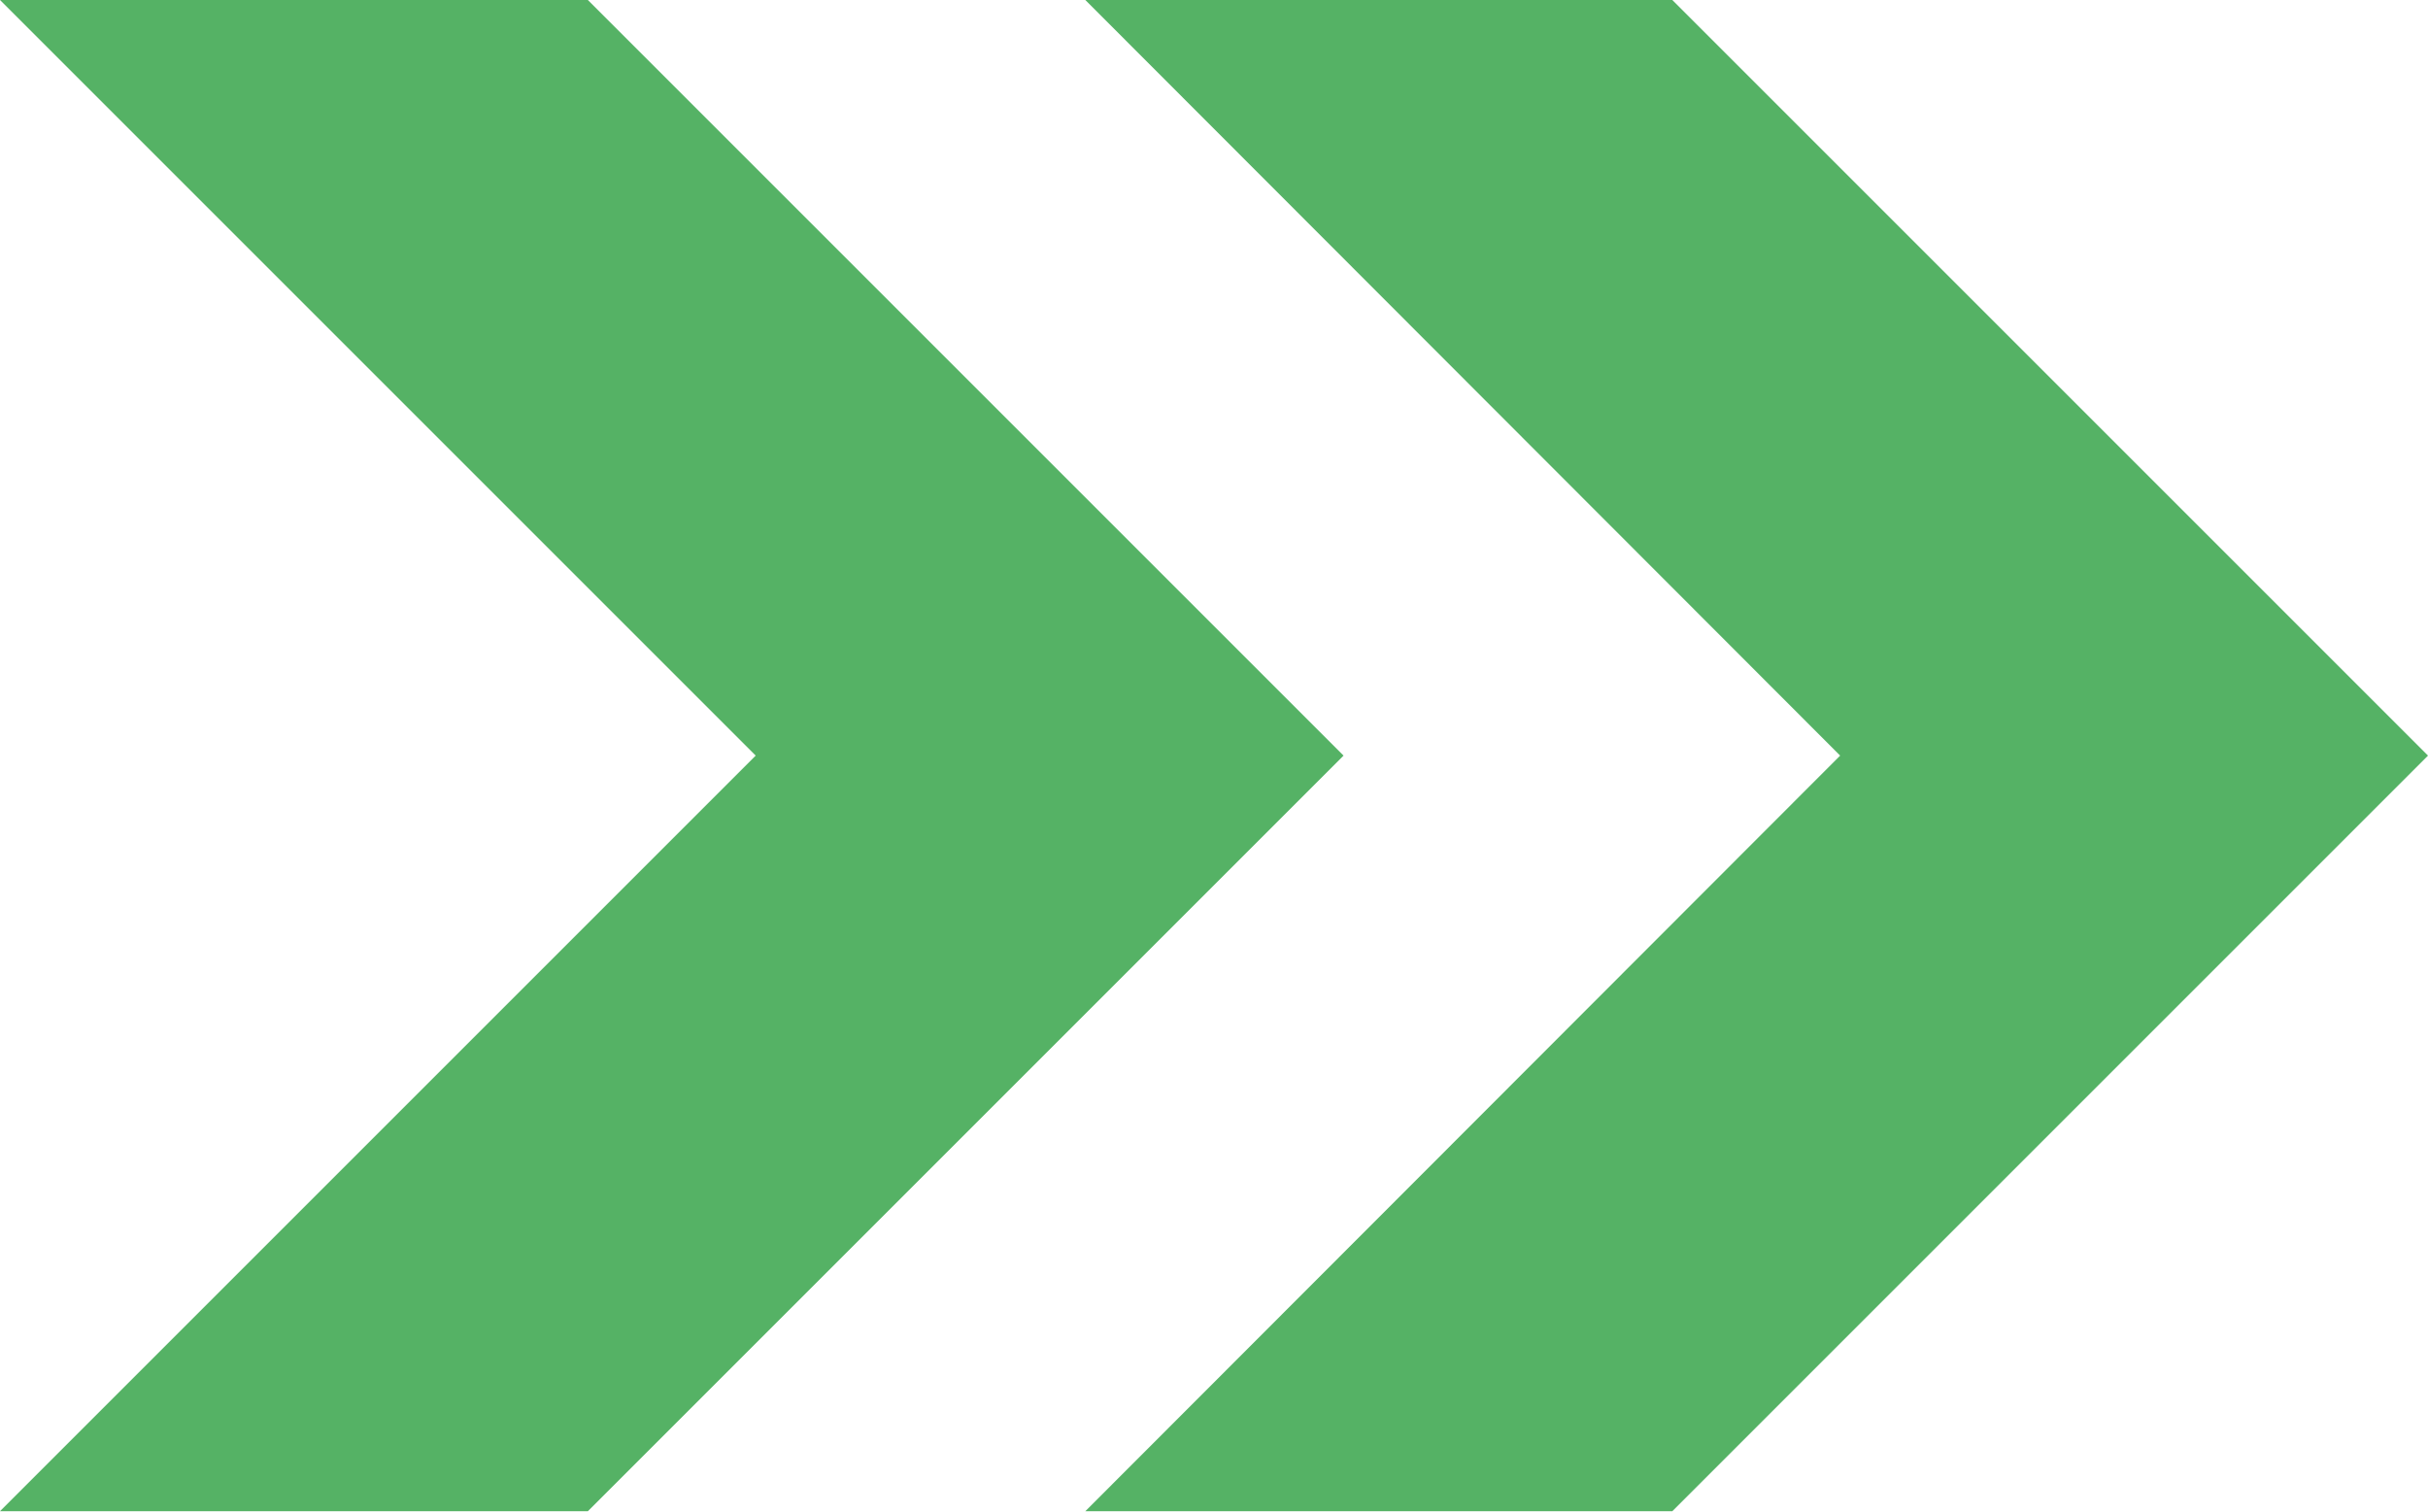
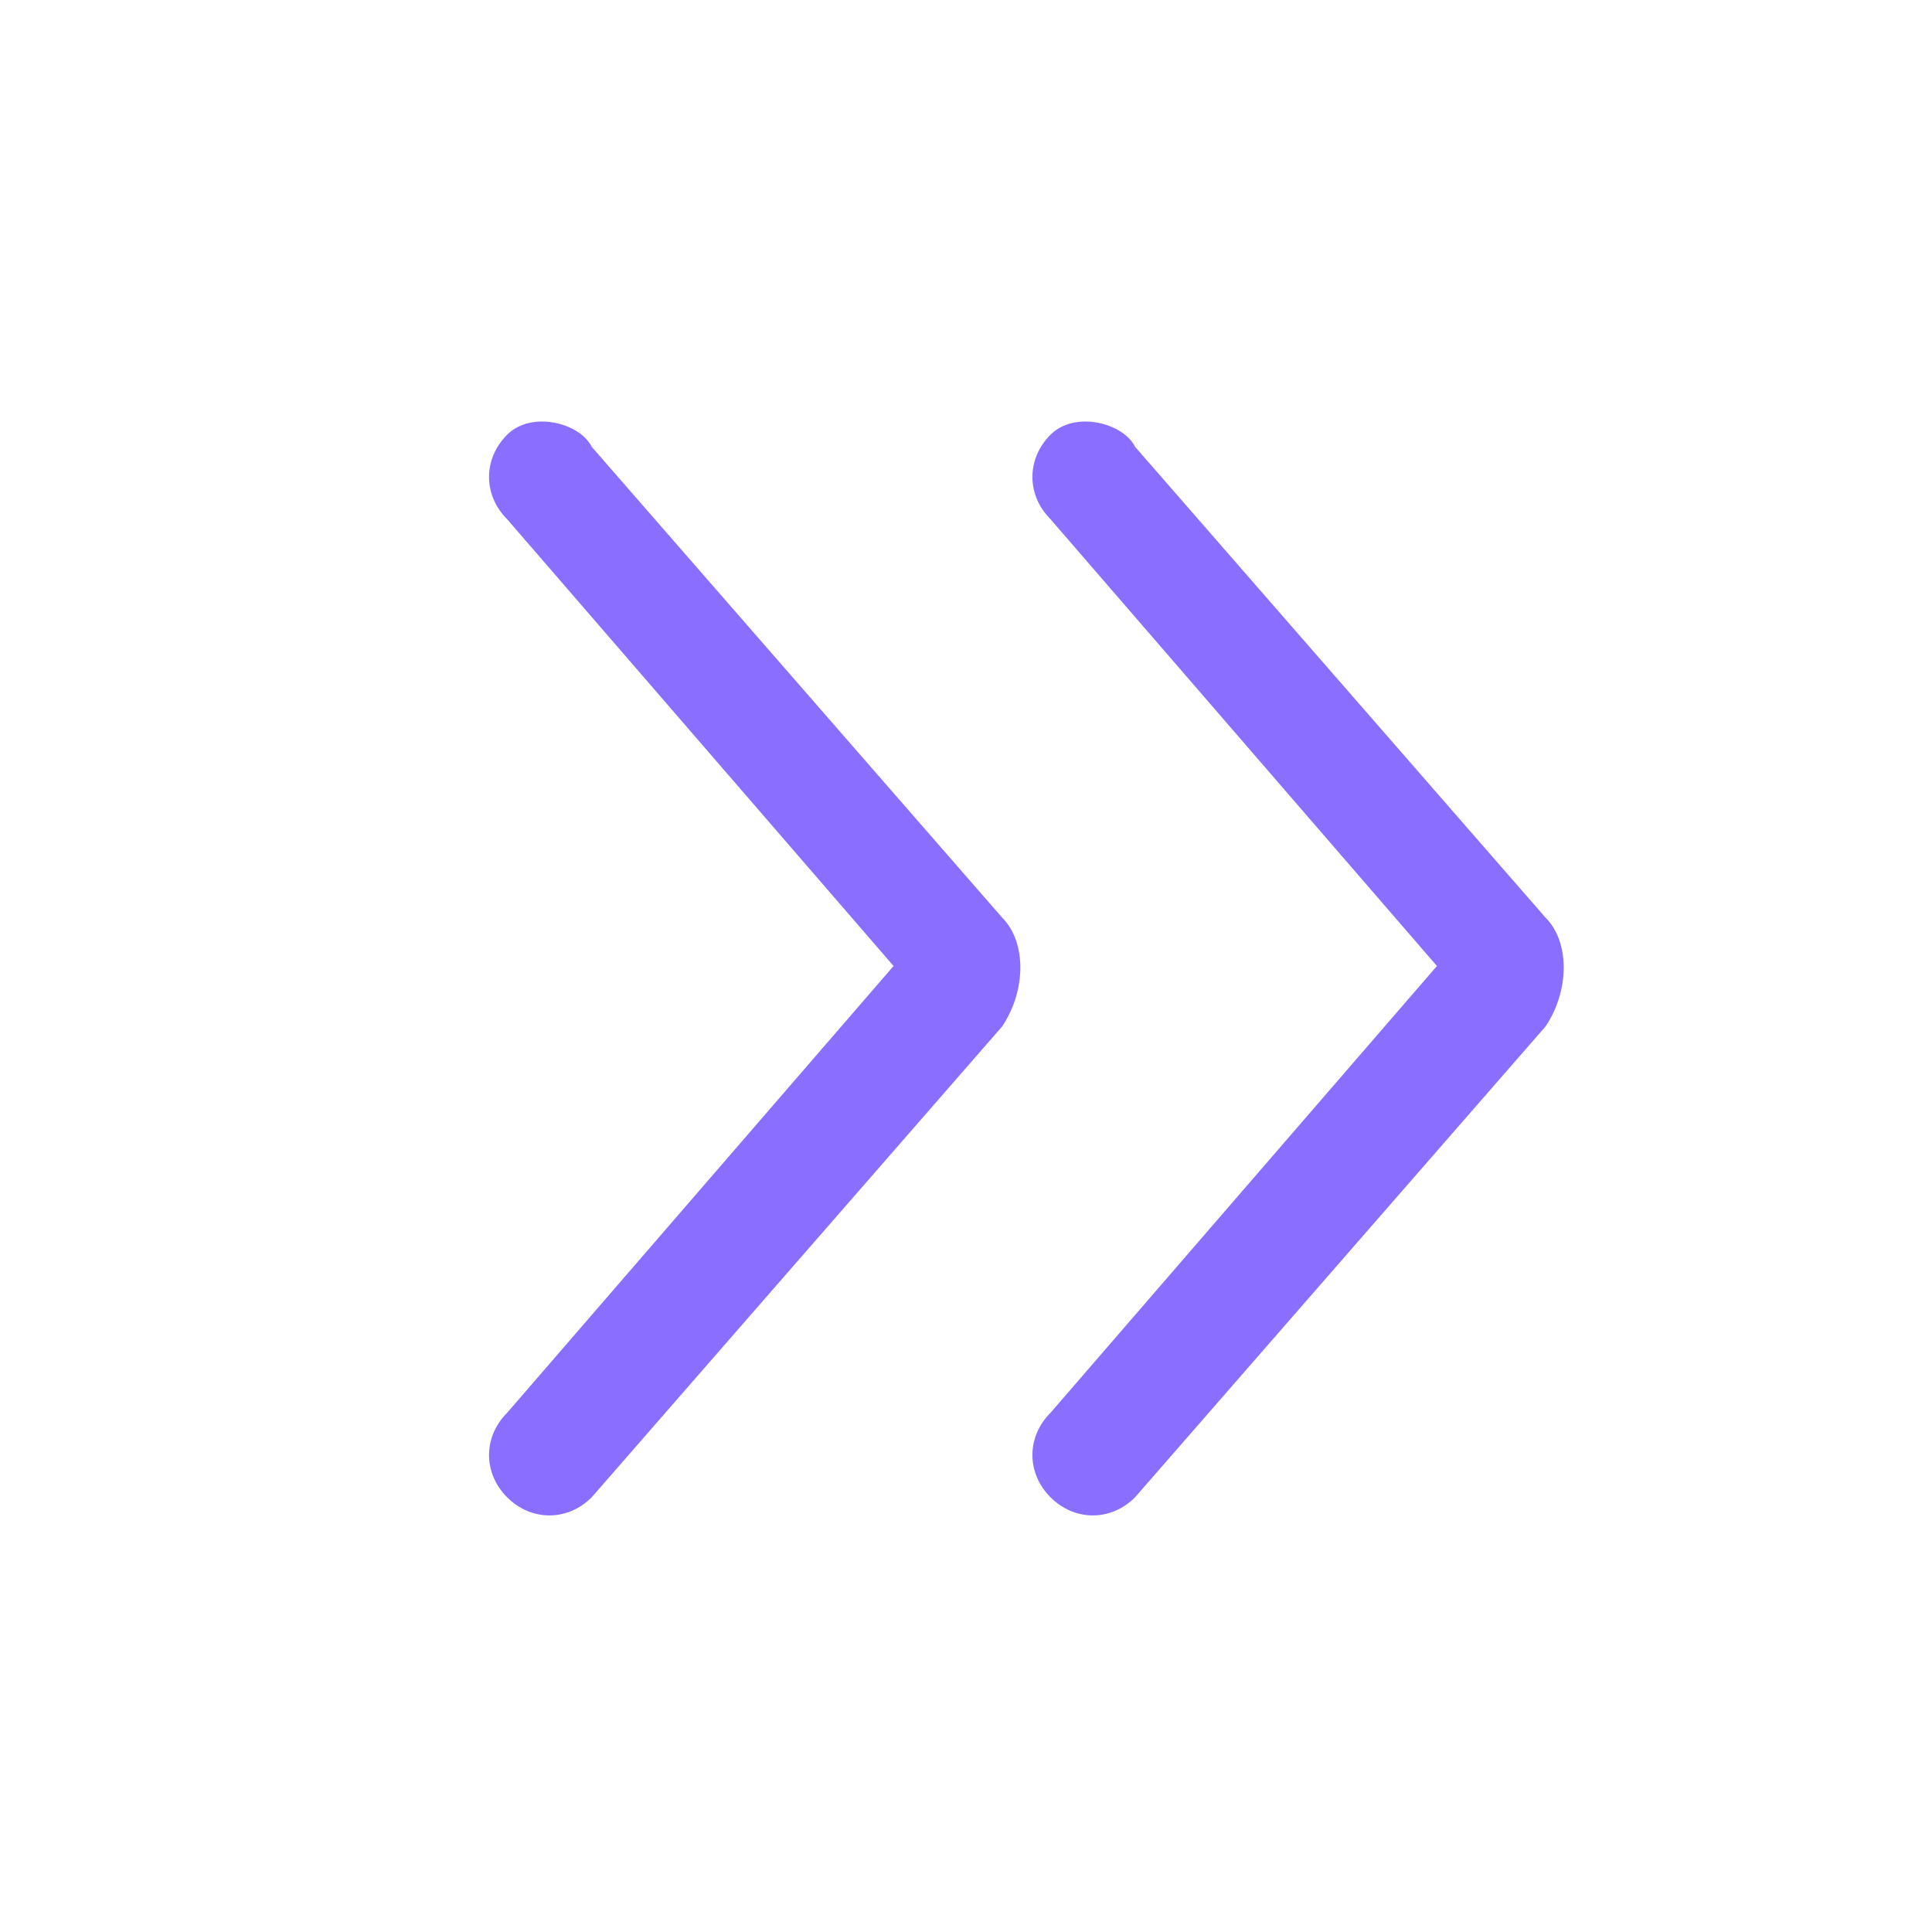
- <svg xmlns="http://www.w3.org/2000/svg" version="1.1" id="Layer_1" x="0px" y="0px" viewBox="0 0 28.21 17.56" style="enable-background:new 0 0 28.21 17.56;" xml:space="preserve">
+ <svg xmlns="http://www.w3.org/2000/svg" version="1.1" id="Layer_1" x="0px" y="0px" viewBox="0 0 16 16" style="enable-background:new 0 0 16 16;" xml:space="preserve">
  <style type="text/css">
- 	.st0{fill:#55B265;}
+ 	.st0{fill-rule:evenodd;clip-rule:evenodd;fill:#8A6EFF;}
</style>
-   <g>
-     <polygon class="st0" points="19.43,17.56 28.21,8.78 19.43,0 12.61,0 21.38,8.78 12.61,17.56  " />
-     <polygon class="st0" points="6.83,17.56 15.61,8.78 6.83,0 0,0 8.78,8.78 0,17.56  " />
-   </g>
+   <path class="st0" d="M8.7,3.6c-0.2,0.2-0.2,0.5,0,0.7L11.9,8l-3.2,3.7c-0.2,0.2-0.2,0.5,0,0.7s0.5,0.2,0.7,0l3.4-3.9  c0.2-0.3,0.2-0.7,0-0.9L9.4,3.7C9.3,3.5,8.9,3.4,8.7,3.6z M4.2,3.6C4,3.8,4,4.1,4.2,4.3L7.4,8l-3.2,3.7c-0.2,0.2-0.2,0.5,0,0.7  c0.2,0.2,0.5,0.2,0.7,0l3.4-3.9c0.2-0.3,0.2-0.7,0-0.9L4.9,3.7C4.8,3.5,4.4,3.4,4.2,3.6z" />
</svg>
